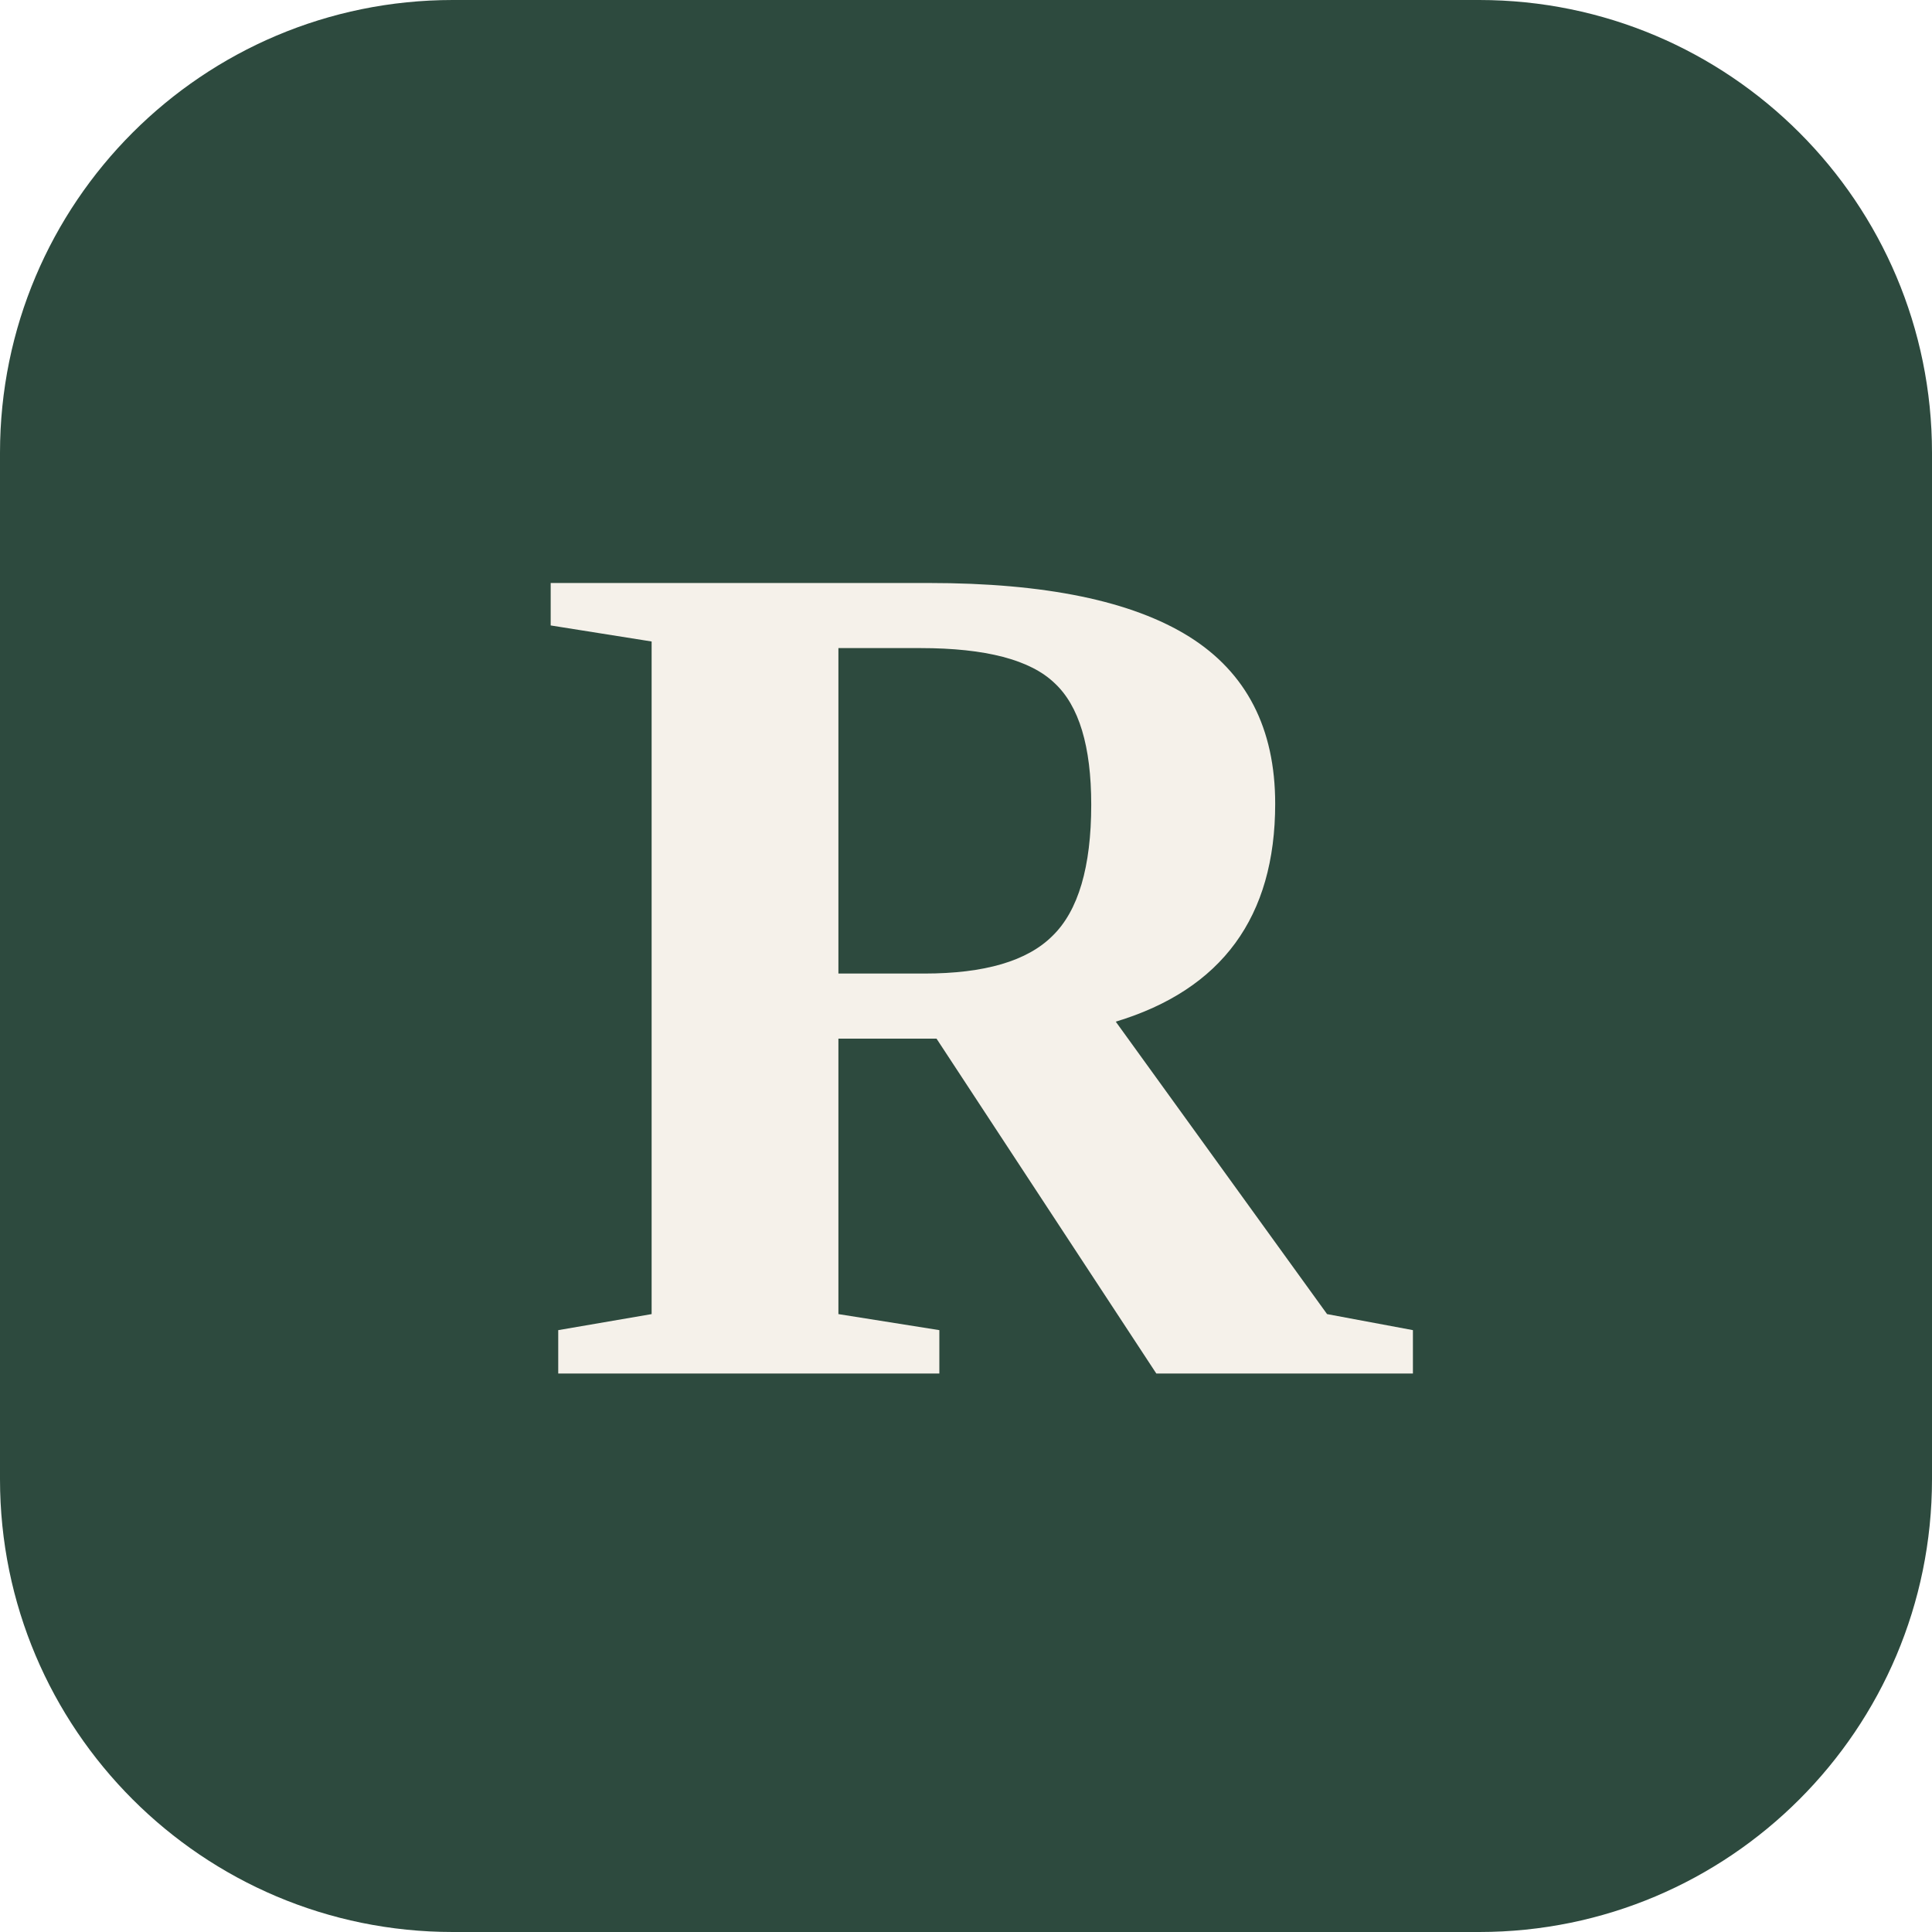
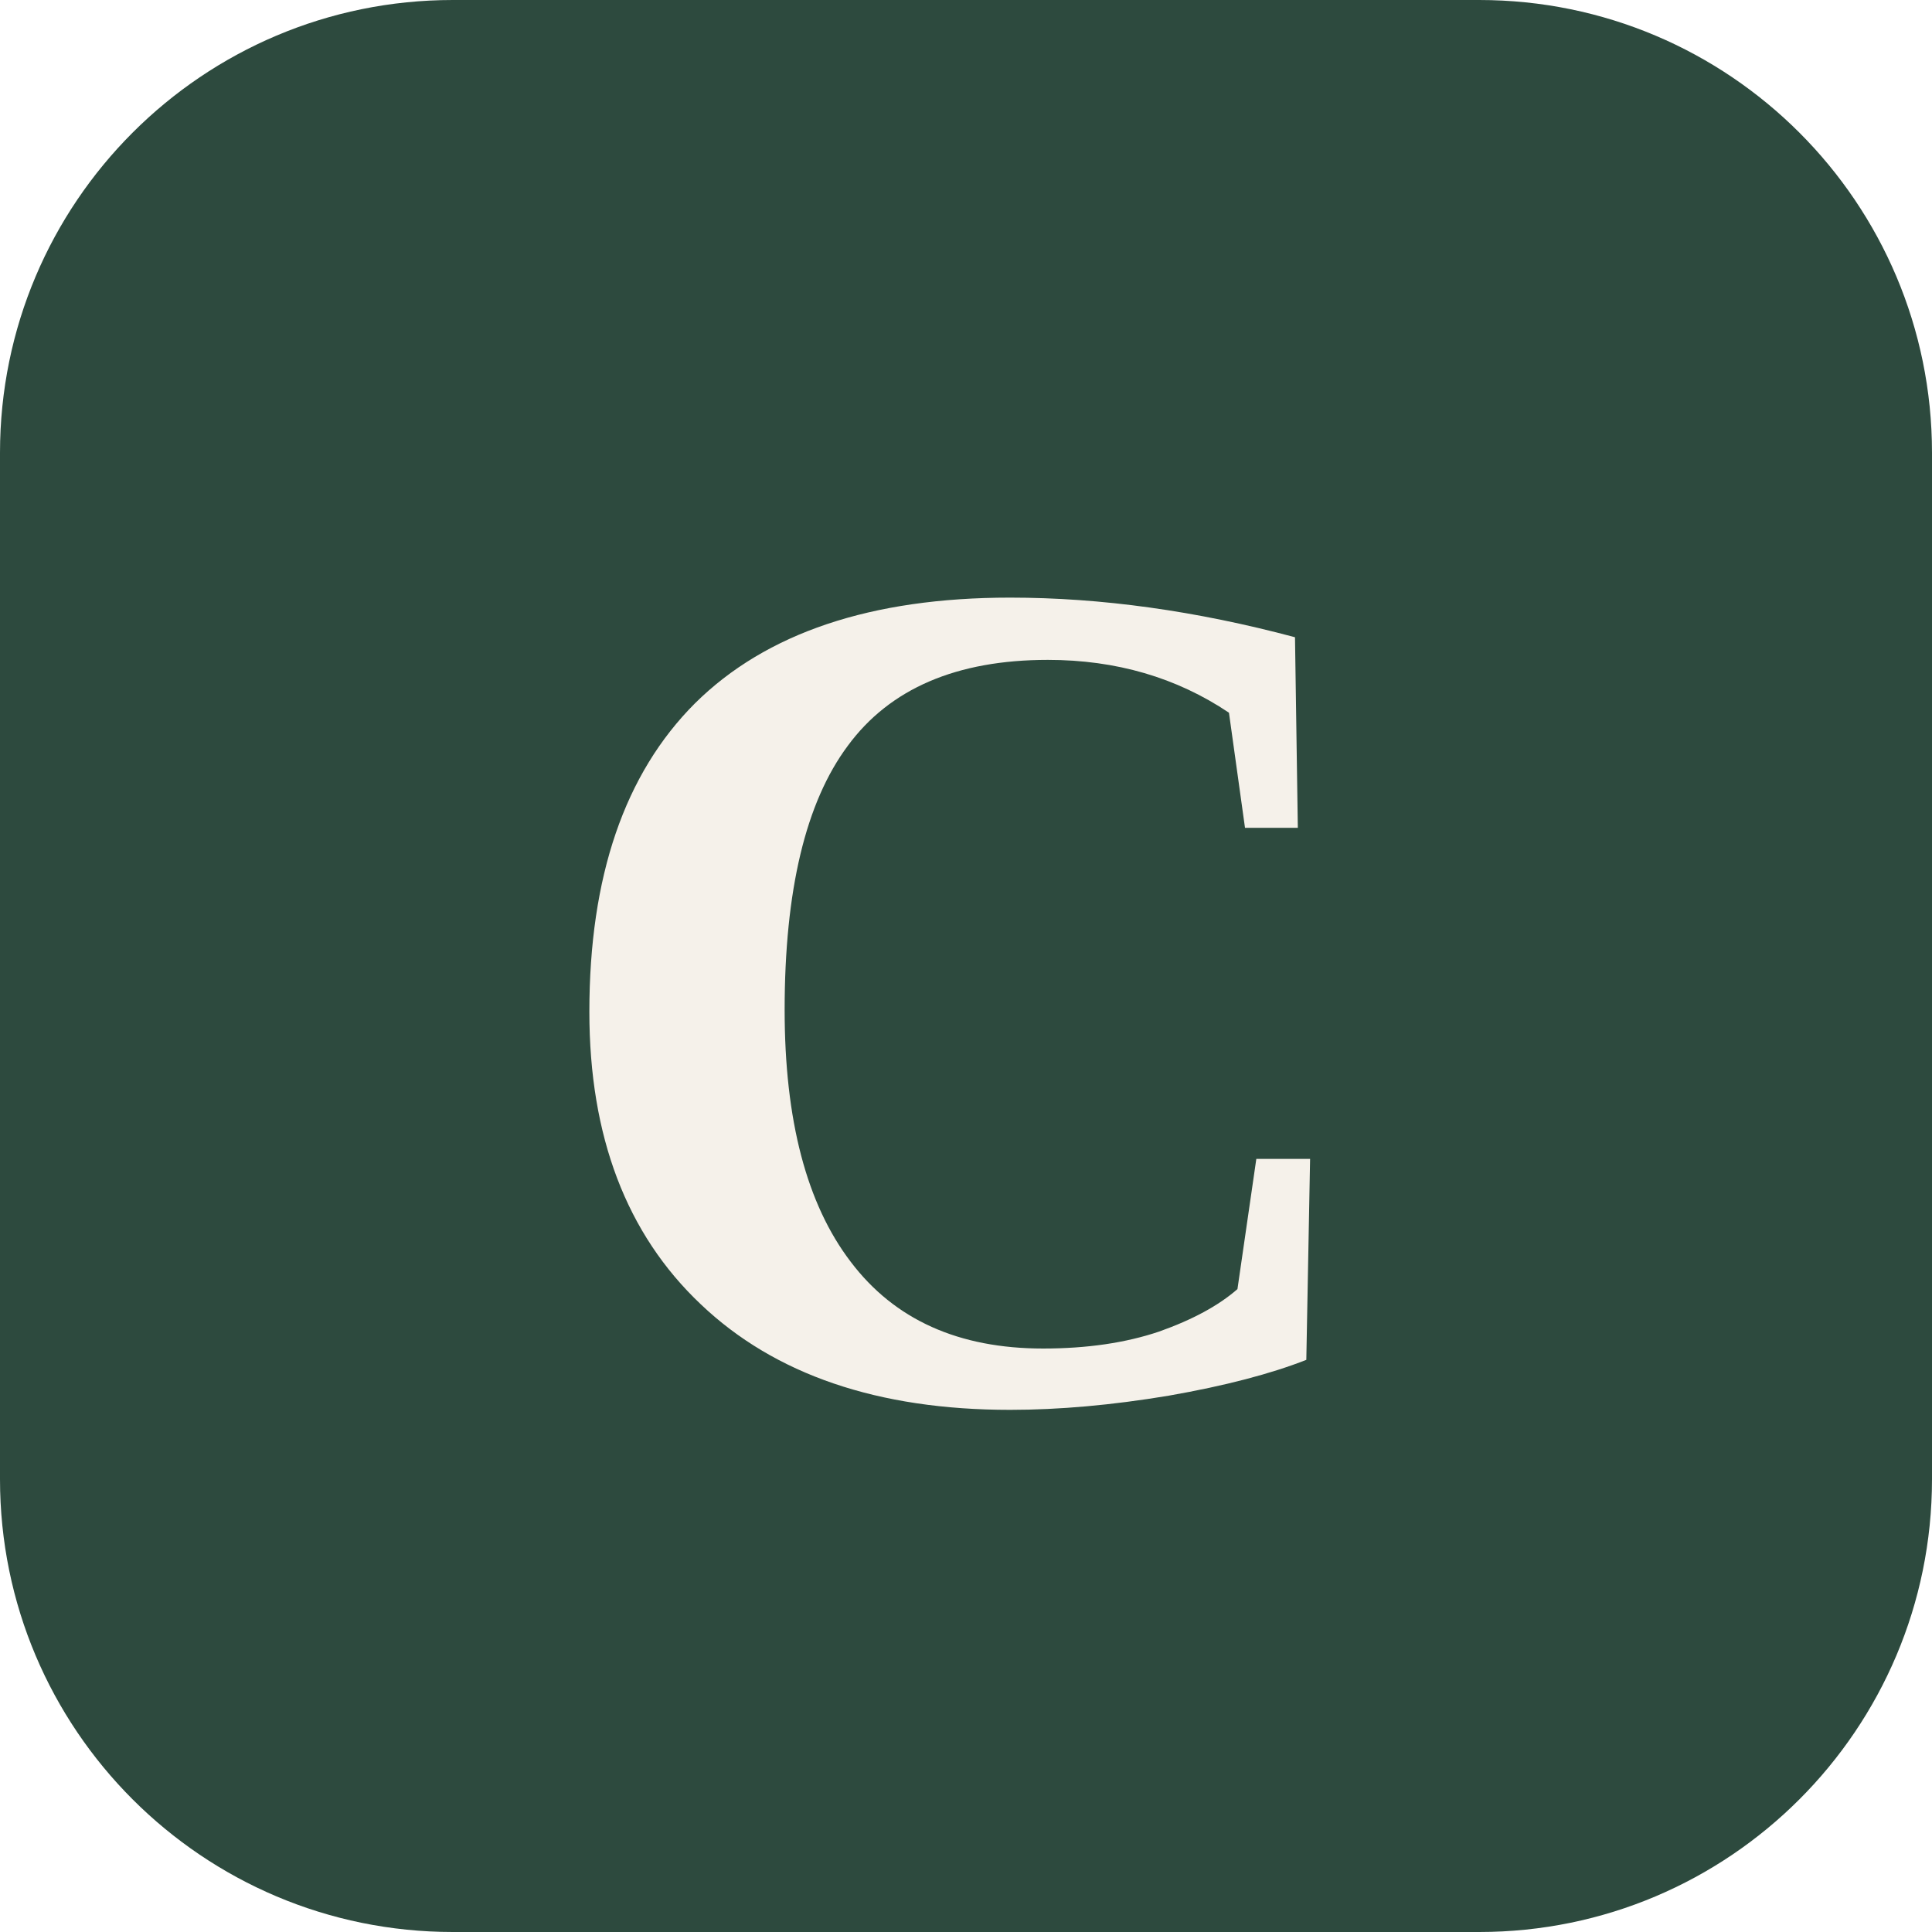
<svg xmlns="http://www.w3.org/2000/svg" viewBox="0 0 32 32">
  <rect width="32" height="32" rx="7.5" fill="#2D4A3E" />
-   <text x="16" y="16" fill="#F5F1EA" font-family="Georgia,'Times New Roman',serif" font-size="20" font-weight="600" text-anchor="middle" dominant-baseline="central">R</text>
+   <text x="16" y="16.4" fill="#F5F1EA" font-family="Georgia,'Times New Roman',serif" font-size="20" font-weight="600" text-anchor="middle" dominant-baseline="central">C</text>
</svg>
